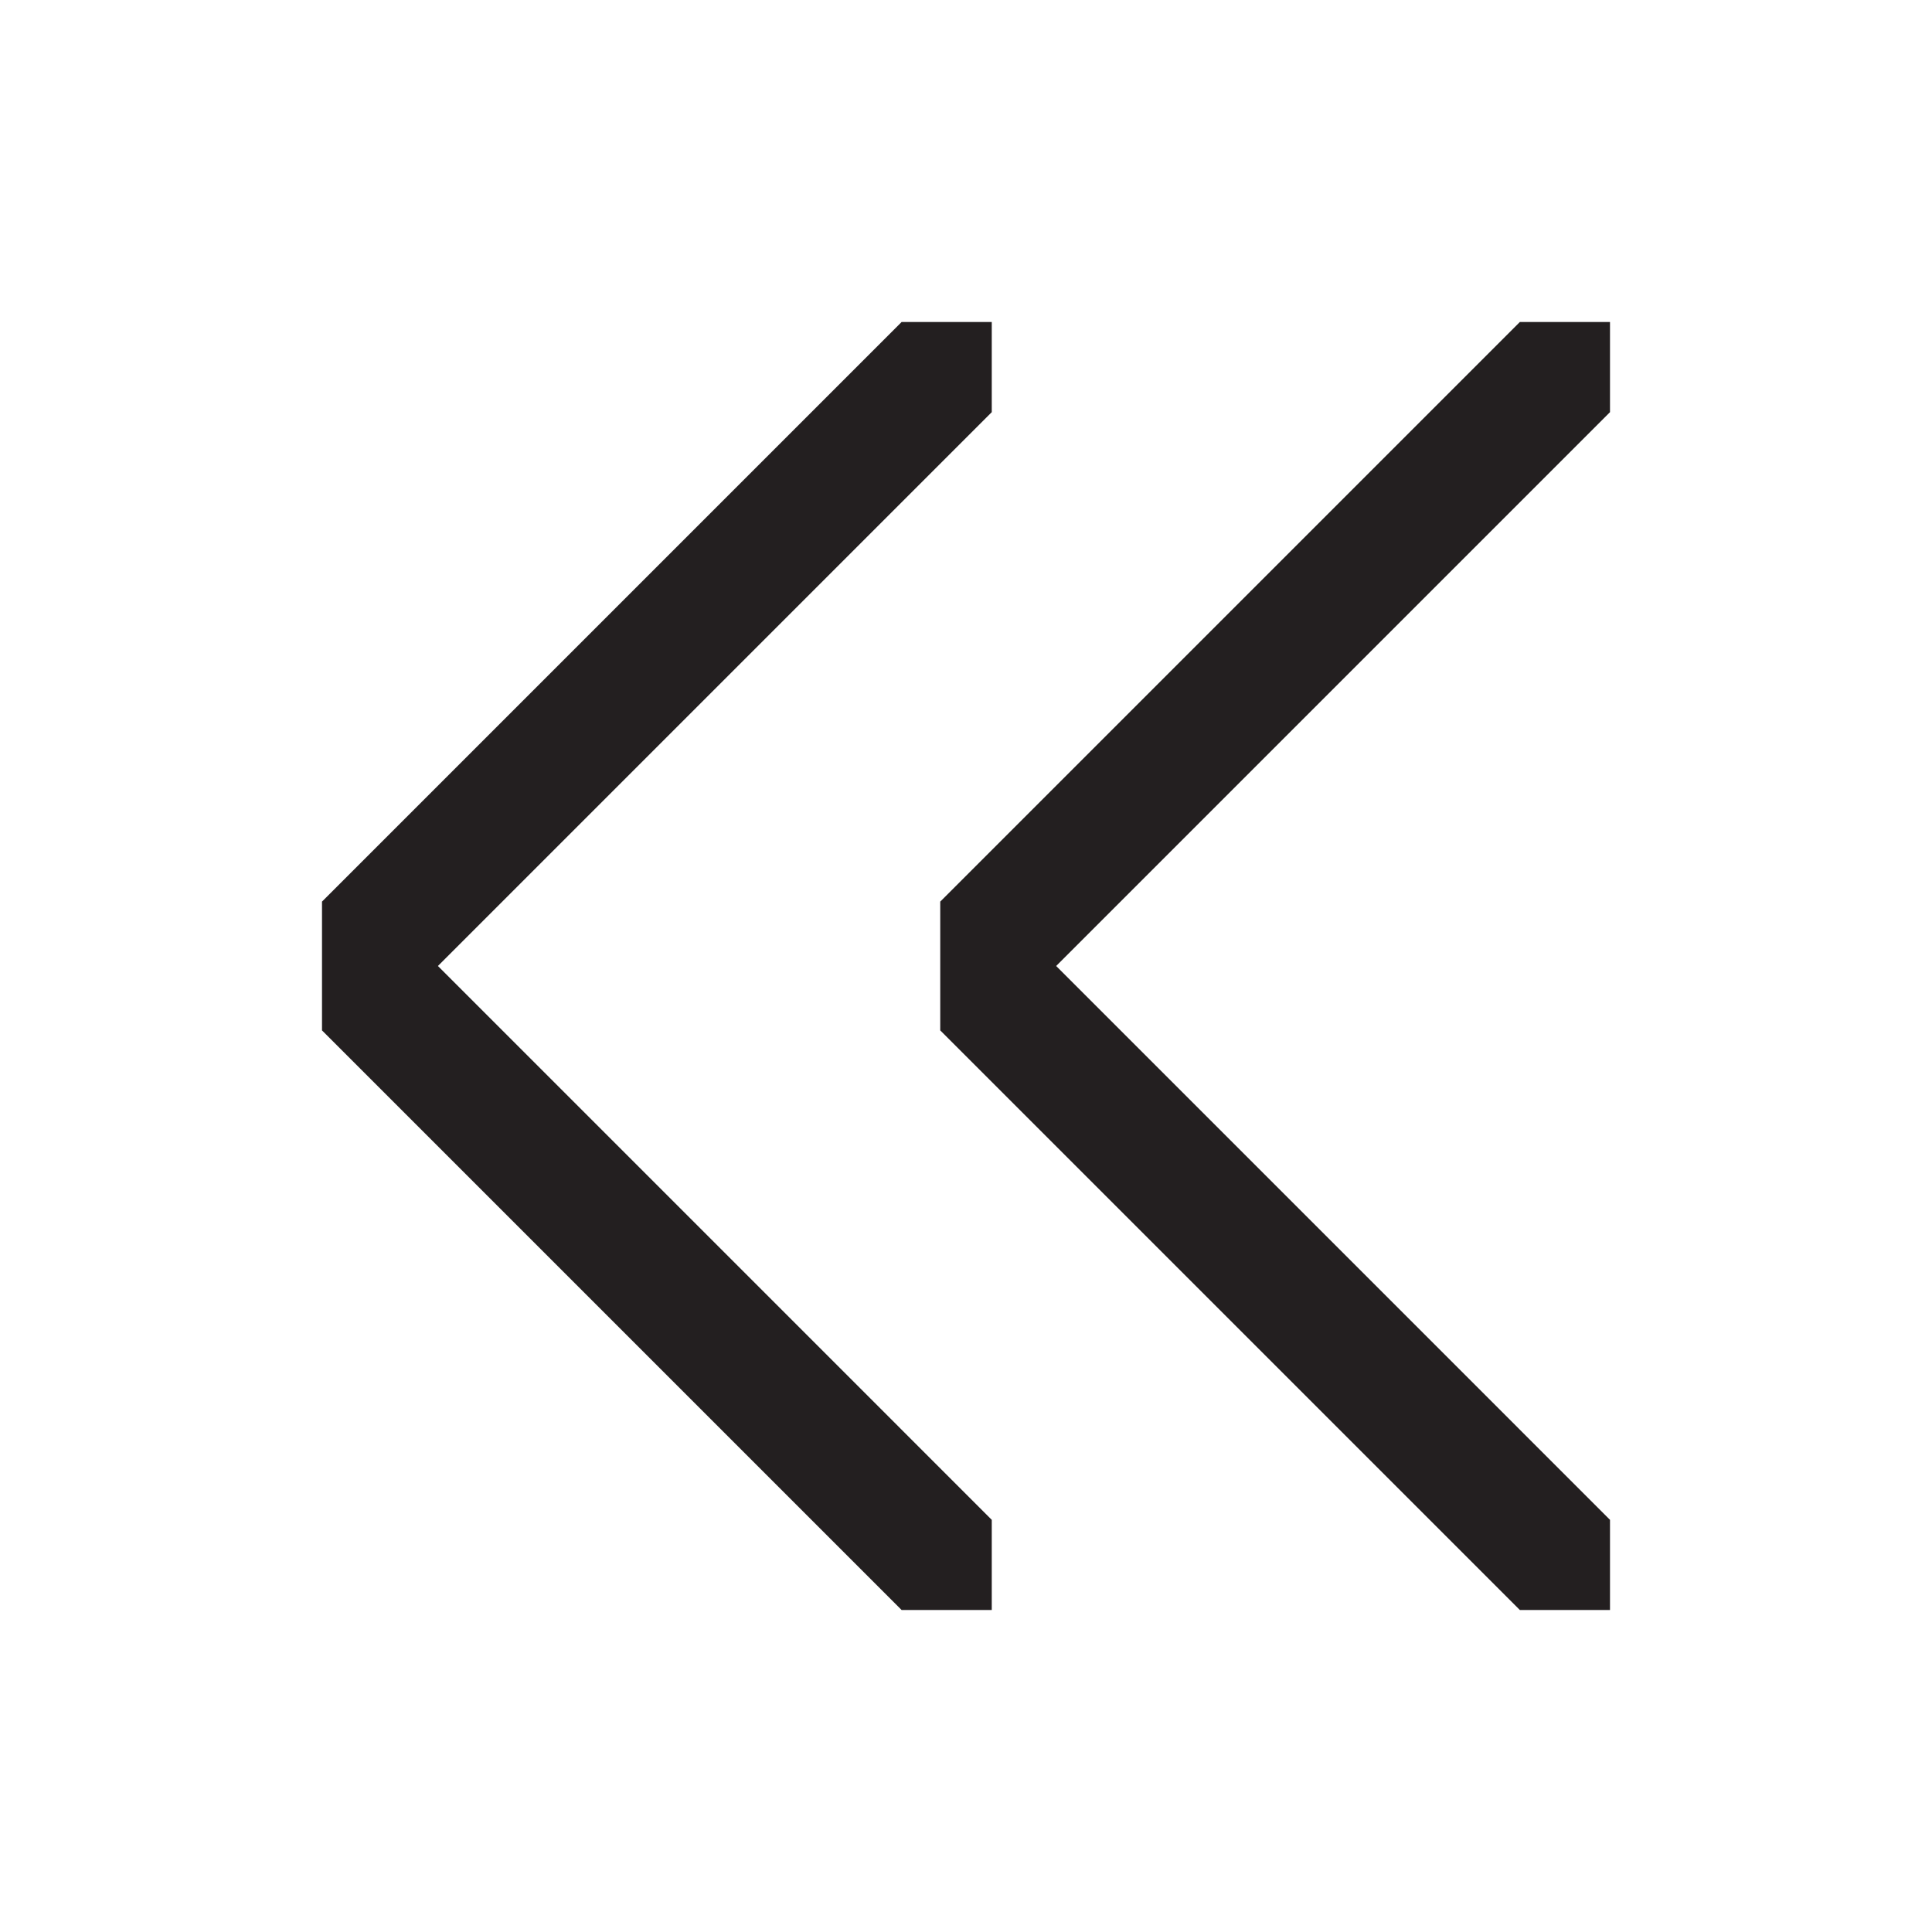
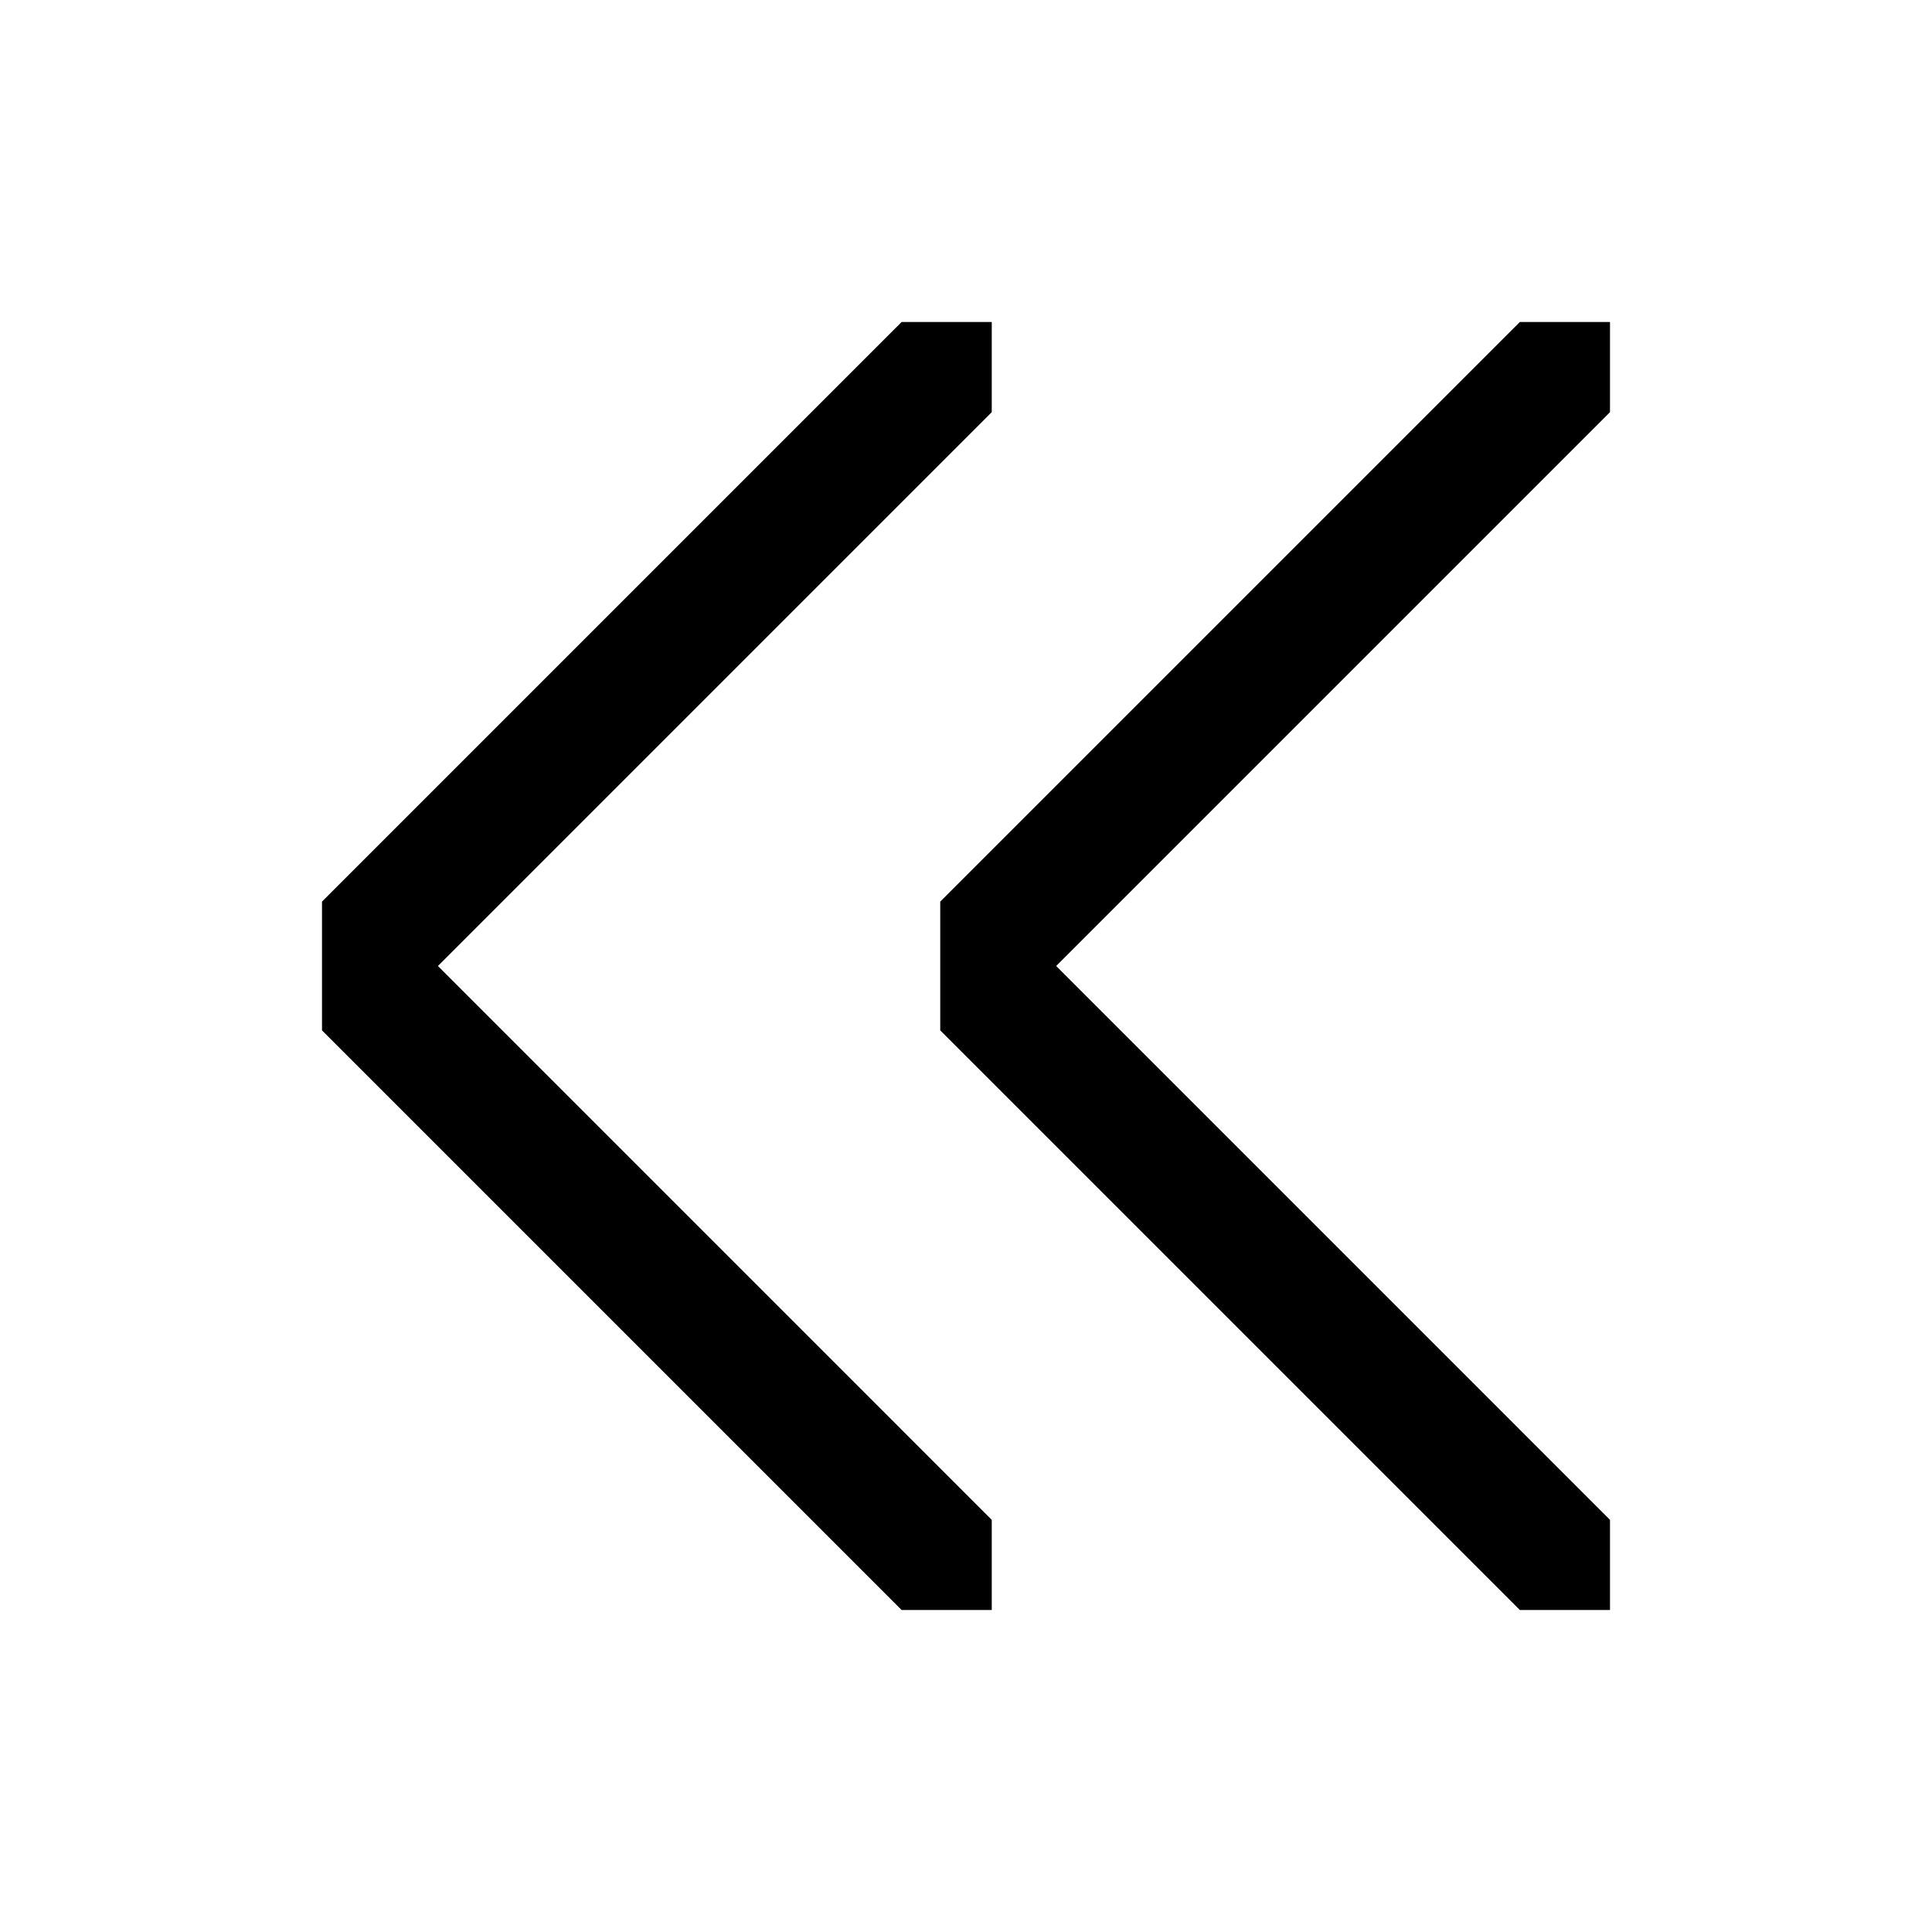
<svg xmlns="http://www.w3.org/2000/svg" version="1.1" id="Layer_1" x="0px" y="0px" viewBox="0 0 30 30" style="enable-background:new 0 0 30 30;" xml:space="preserve">
-   <style type="text/css">
- 	.st0{fill:#231F20;}
- </style>
-   <path class="st0" d="M14.6,14c2.5-2.5,9-9,9-9H25v1.4L16.4,15l8.6,8.6V25h-1.4l-9-9V14z" />
-   <path class="st0" d="M5,14c2.5-2.5,9-9,9-9h1.4v1.4L6.8,15l8.6,8.6V25H14l-9-9V14z" />
+   <path fill="currentColor" d="M14.6,14c2.5-2.5,9-9,9-9H25v1.4L16.4,15l8.6,8.6V25h-1.4l-9-9V14z" />
+   <path fill="currentColor" d="M5,14c2.5-2.5,9-9,9-9h1.4v1.4L6.8,15l8.6,8.6V25H14l-9-9V14z" />
</svg>
